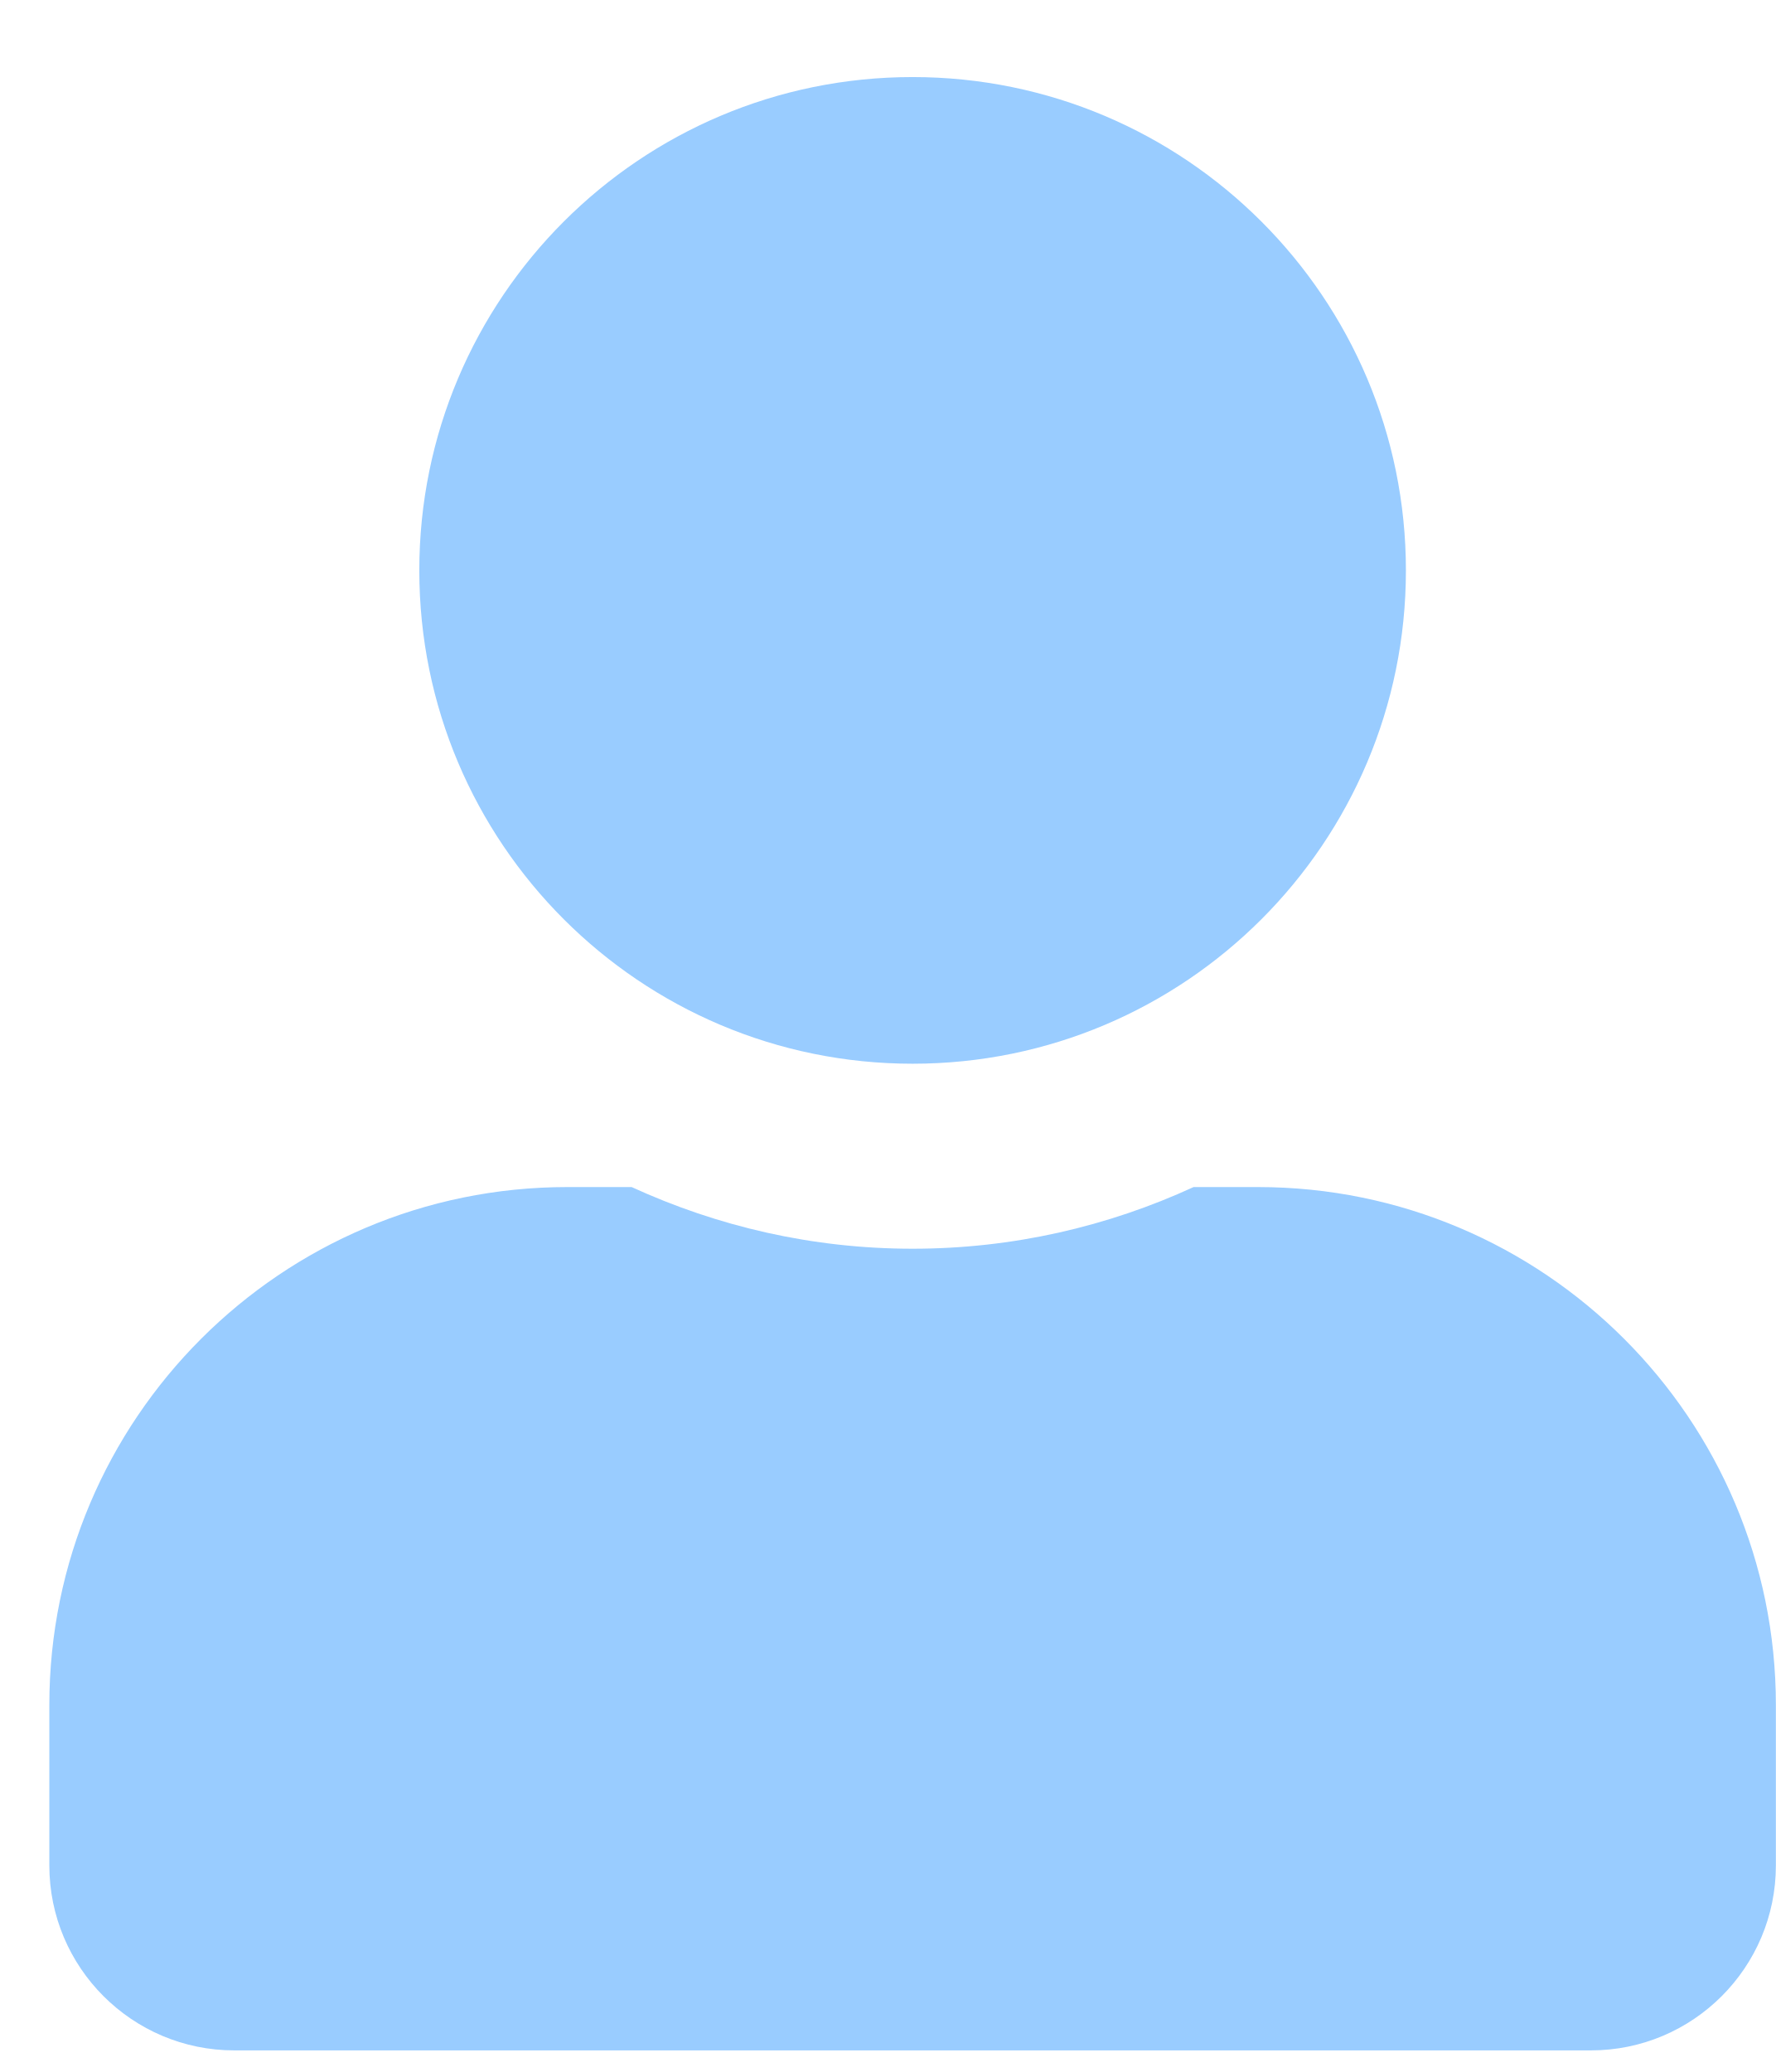
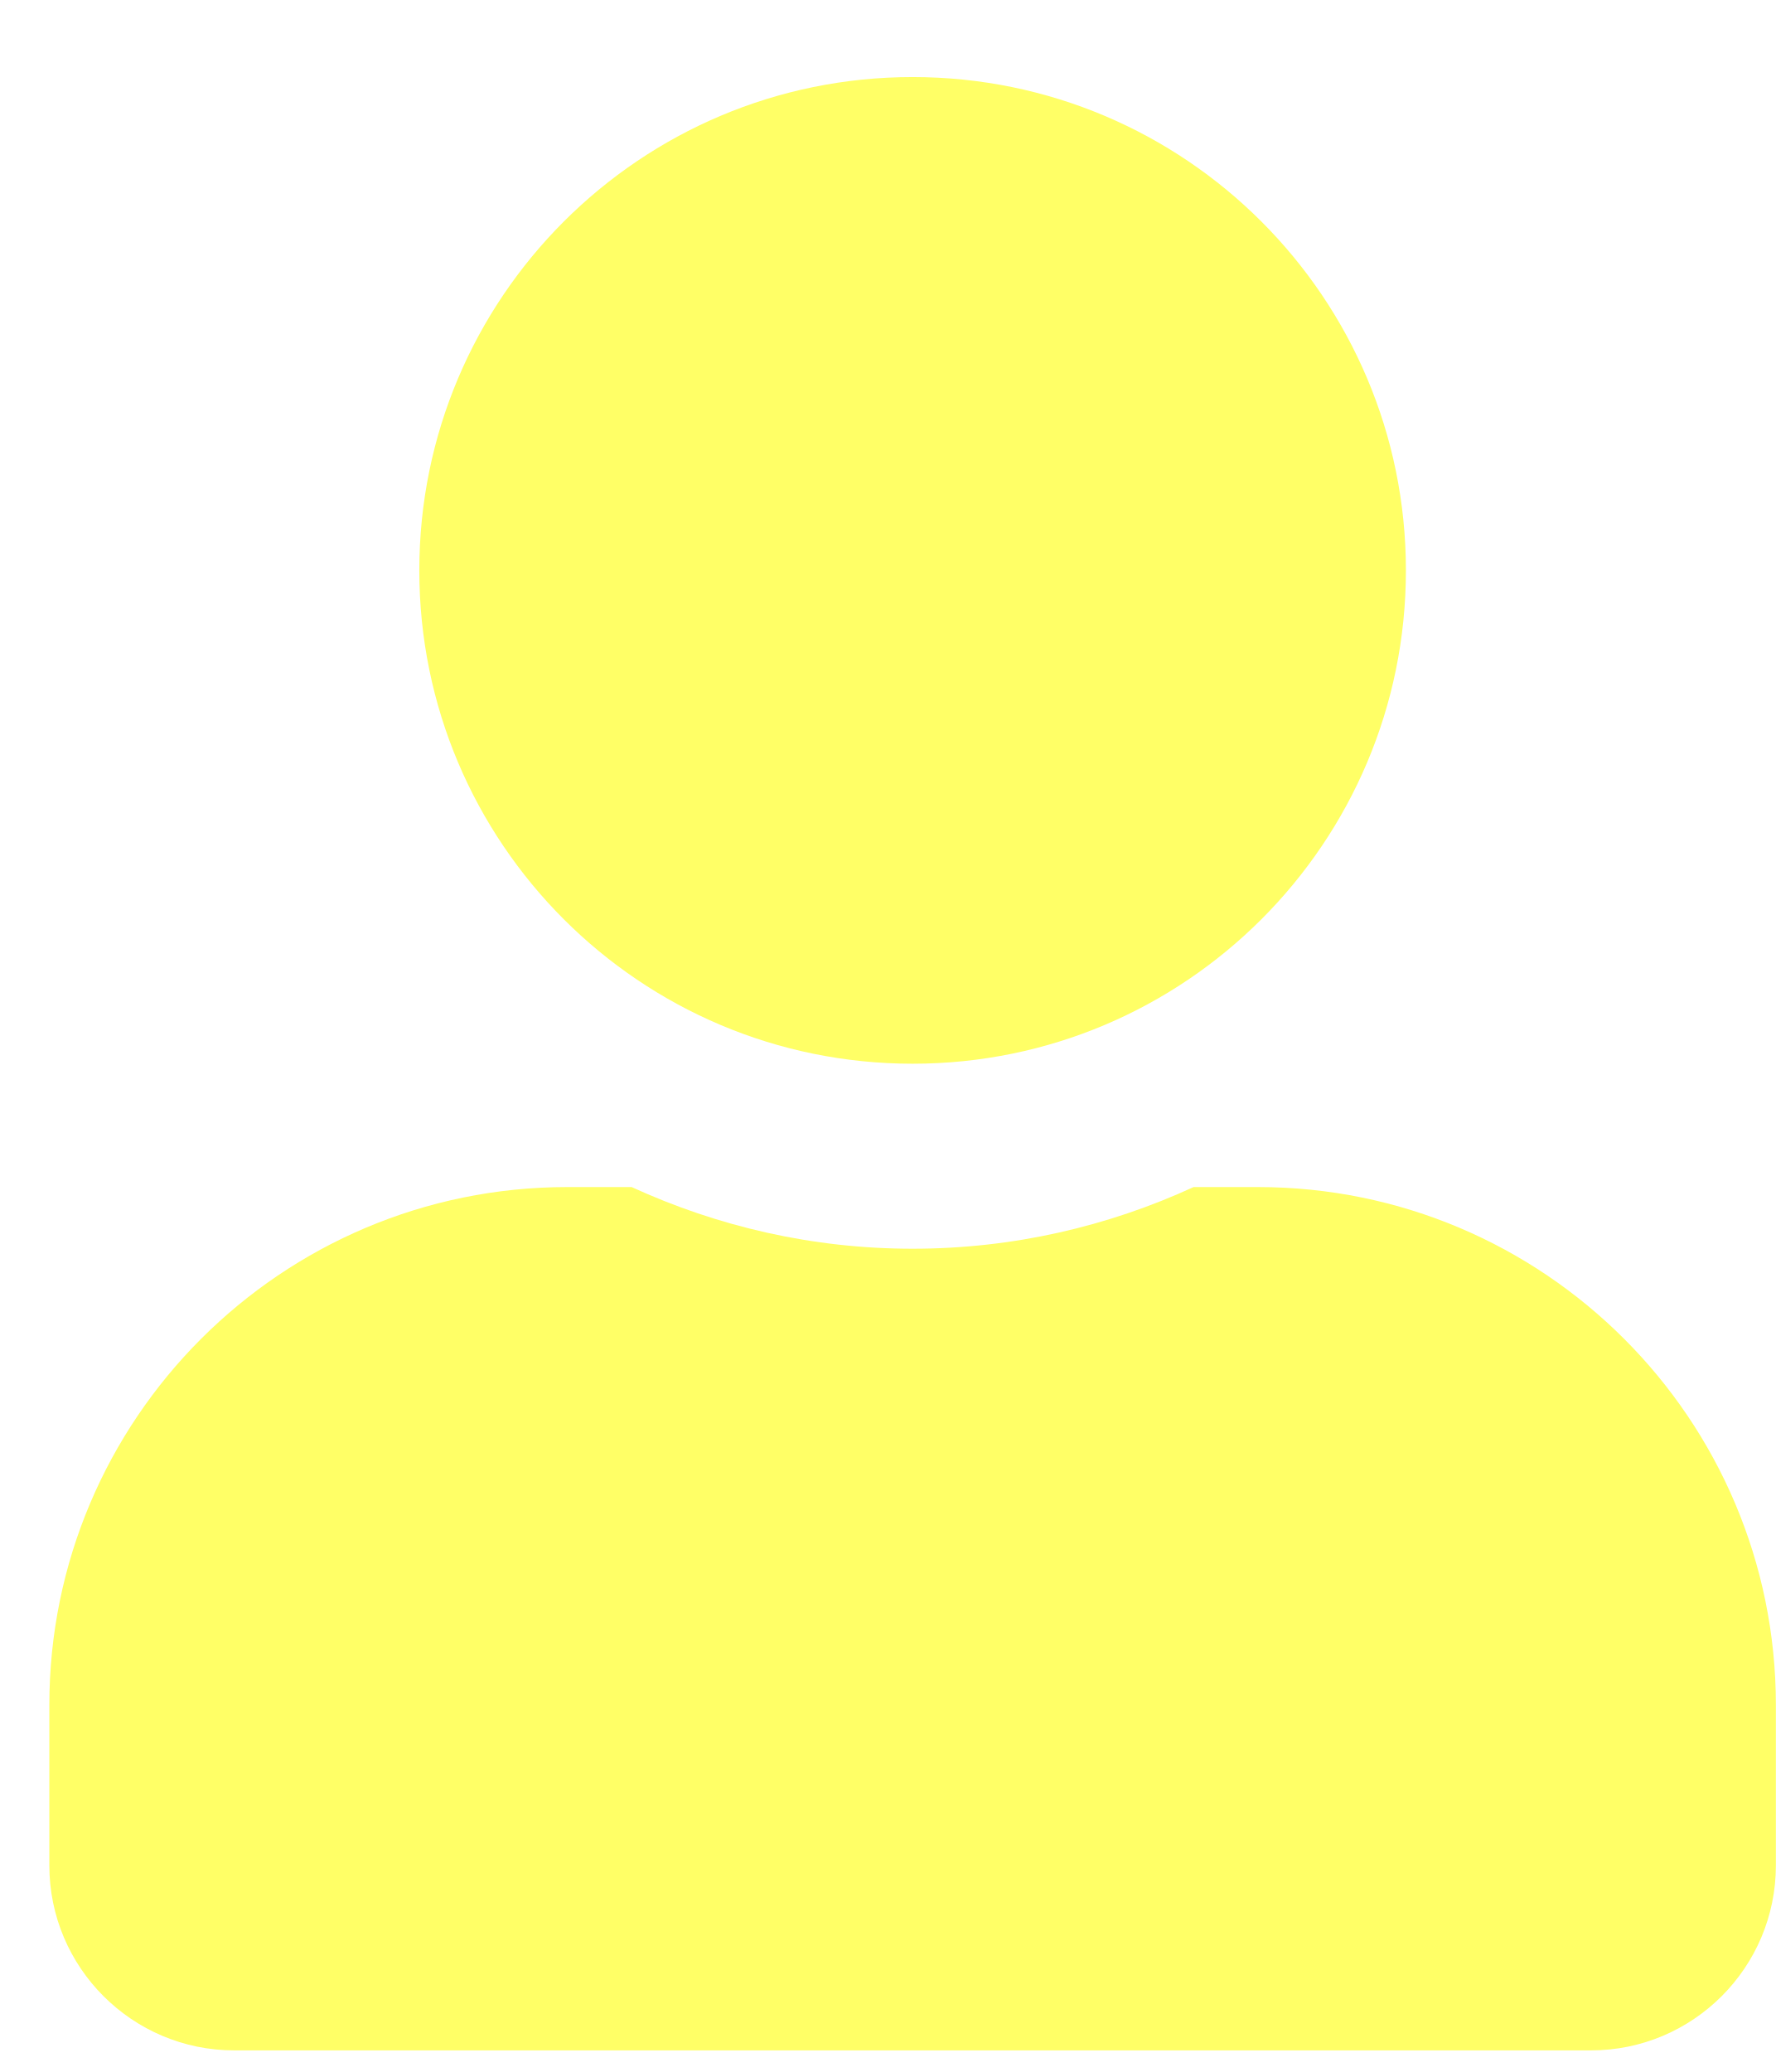
<svg xmlns="http://www.w3.org/2000/svg" width="18" height="21" viewBox="0 0 18 21" fill="none">
-   <path id="Vector" d="M9.25 10.781C12.012 10.781 14.25 8.543 14.25 5.781C14.25 3.02 12.012 0.781 9.25 0.781C6.488 0.781 4.25 3.02 4.25 5.781C4.25 8.543 6.488 10.781 9.25 10.781ZM12.75 12.031H12.098C11.23 12.43 10.266 12.656 9.25 12.656C8.234 12.656 7.273 12.43 6.402 12.031H5.75C2.852 12.031 0.5 14.383 0.5 17.281V18.906C0.5 19.941 1.34 20.781 2.375 20.781H16.125C17.16 20.781 18 19.941 18 18.906V17.281C18 14.383 15.648 12.031 12.75 12.031Z" fill="#9CF" />
+   <path id="Vector" d="M9.25 10.781C12.012 10.781 14.25 8.543 14.25 5.781C14.25 3.02 12.012 0.781 9.25 0.781C6.488 0.781 4.25 3.02 4.25 5.781C4.25 8.543 6.488 10.781 9.25 10.781ZM12.75 12.031H12.098C11.23 12.43 10.266 12.656 9.25 12.656C8.234 12.656 7.273 12.43 6.402 12.031H5.75C2.852 12.031 0.5 14.383 0.5 17.281V18.906C0.5 19.941 1.34 20.781 2.375 20.781H16.125C17.16 20.781 18 19.941 18 18.906V17.281C18 14.383 15.648 12.031 12.75 12.031Z" fill="#FFFF66" />
</svg>
